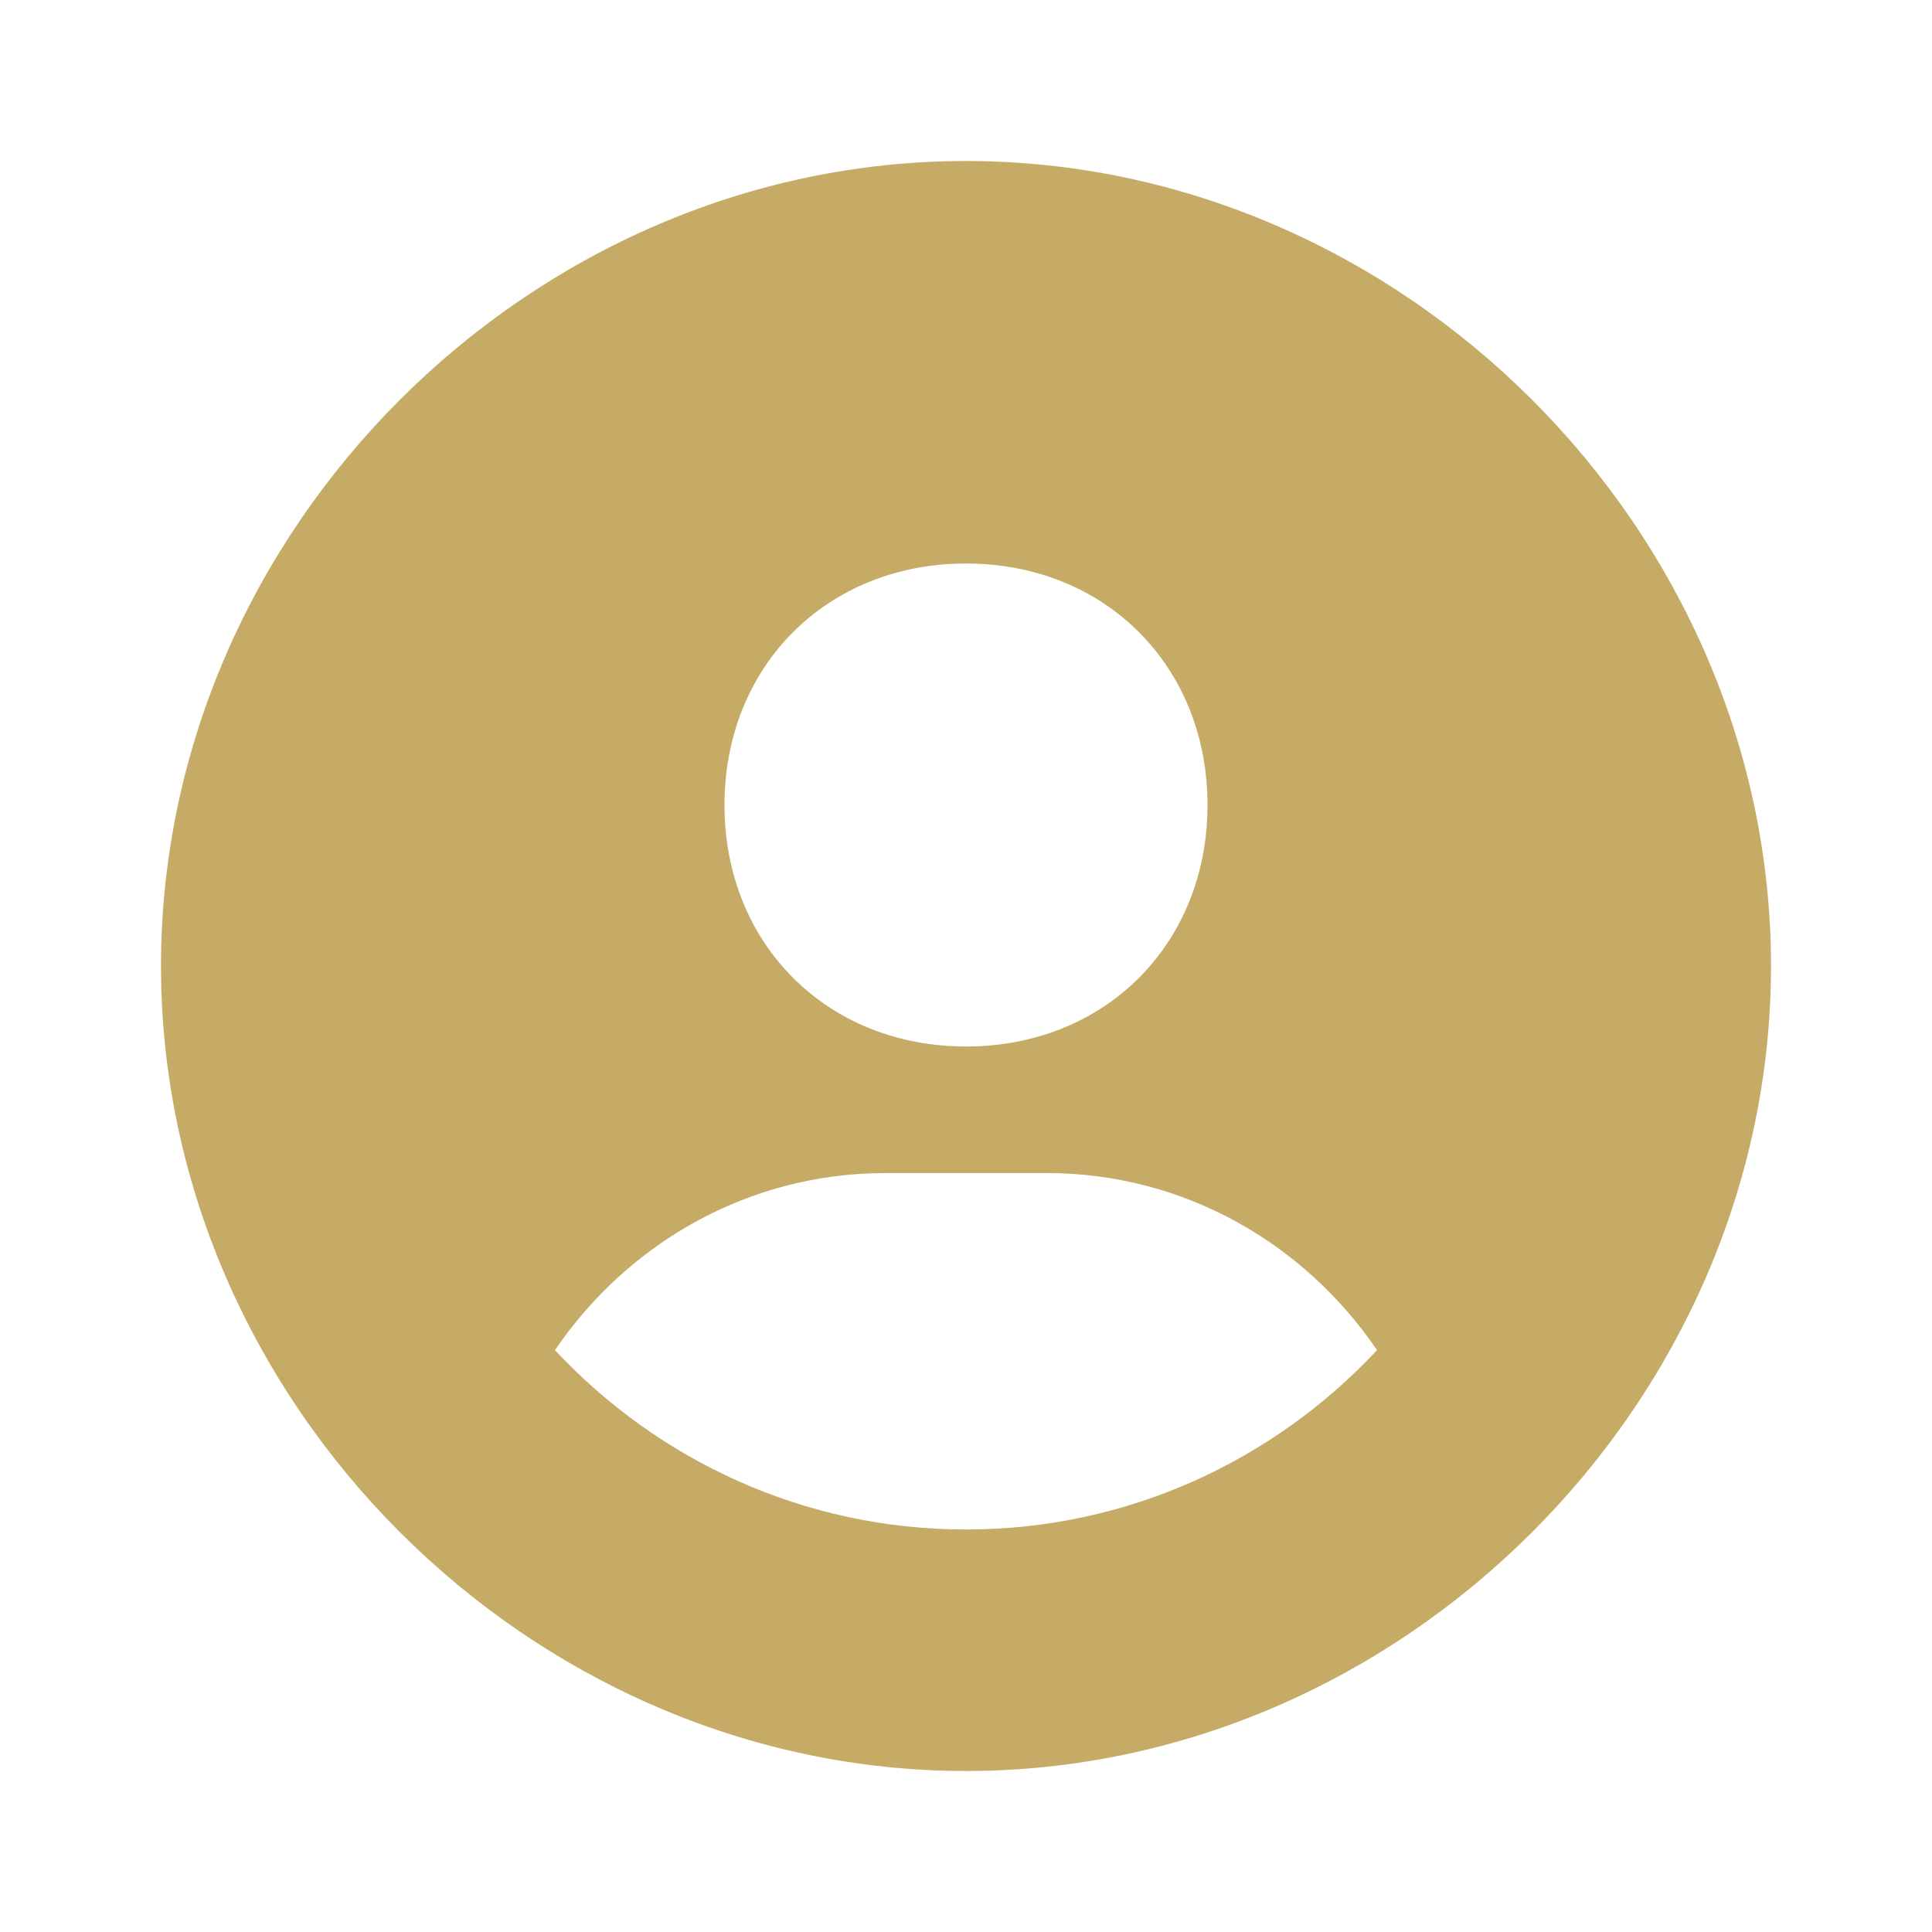
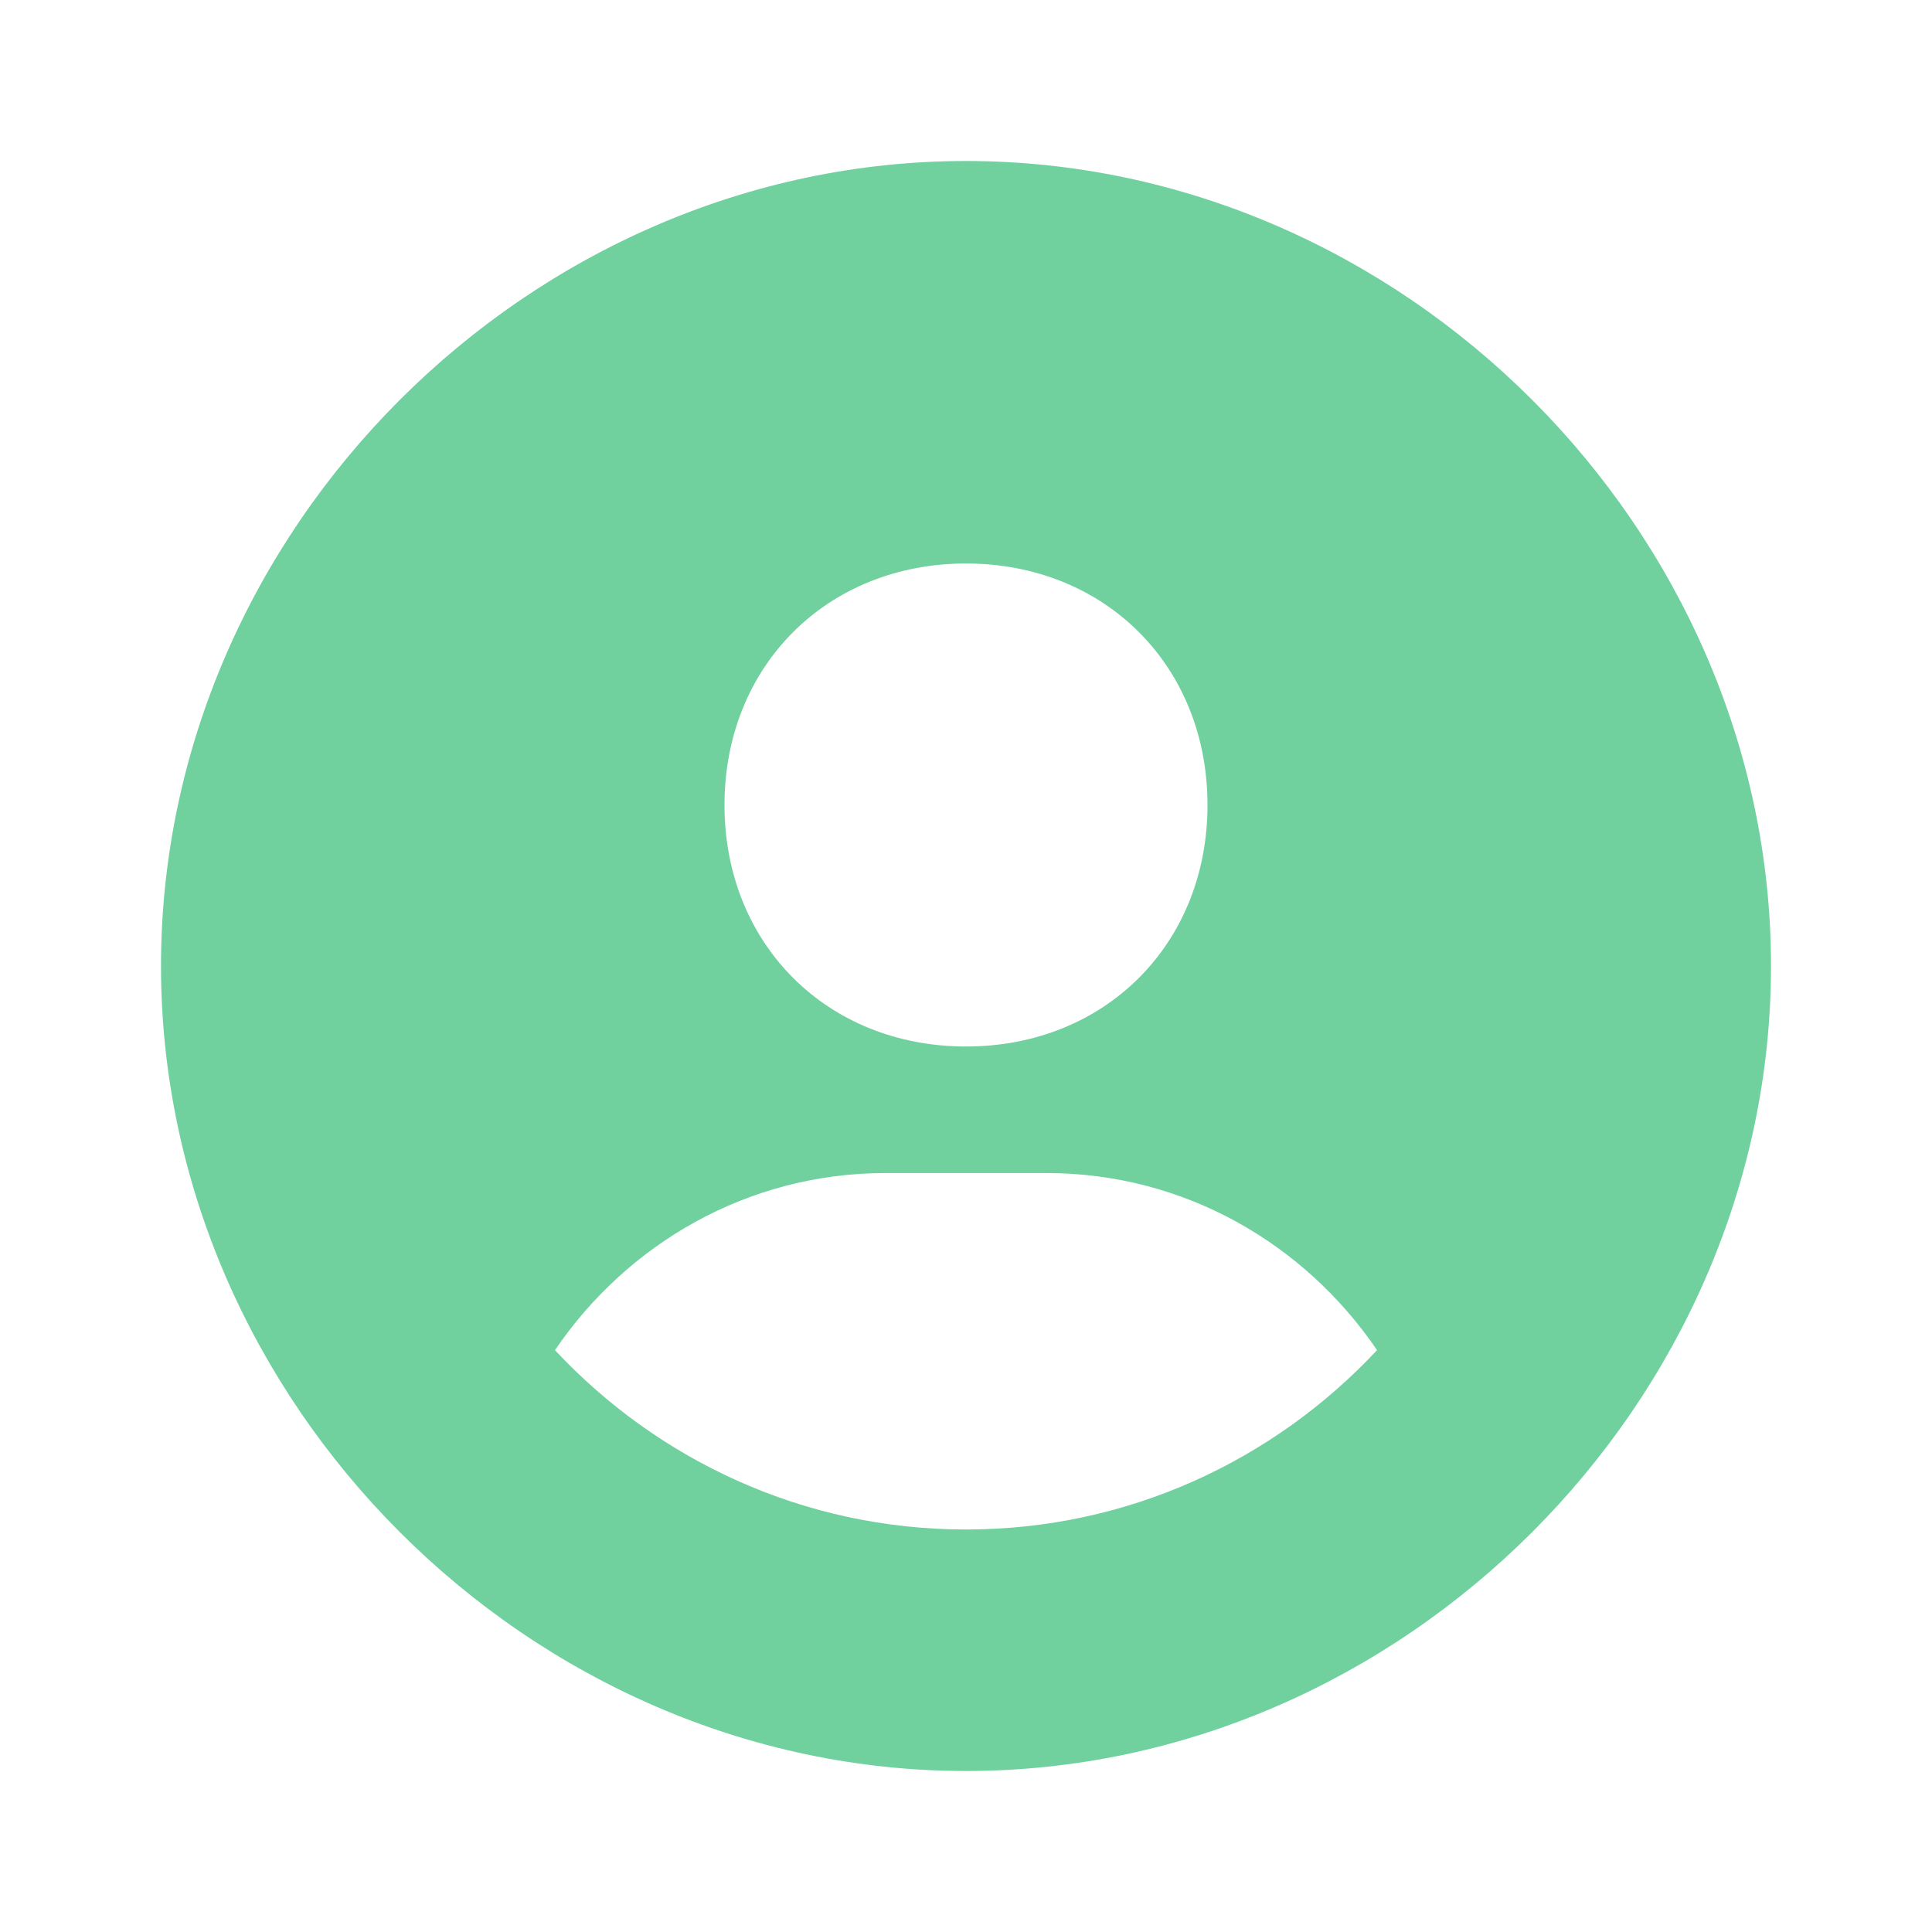
- <svg xmlns="http://www.w3.org/2000/svg" width="24" height="24" viewBox="0 0 24 24" style="fill: #C5AB66;transform: ;msFilter:;">
+ <svg xmlns="http://www.w3.org/2000/svg" width="24" height="24" viewBox="0 0 24 24" style="fill: #70d19f;transform: ;msFilter:;">
  <path d="M12 2C6.579 2 2 6.579 2 12s4.579 10 10 10 10-4.579 10-10S17.421 2 12 2zm0 5c1.727 0 3 1.272 3 3s-1.273 3-3 3c-1.726 0-3-1.272-3-3s1.274-3 3-3zm-5.106 9.772c.897-1.32 2.393-2.2 4.106-2.2h2c1.714 0 3.209.88 4.106 2.2C15.828 18.14 14.015 19 12 19s-3.828-.86-5.106-2.228z" />
</svg>
